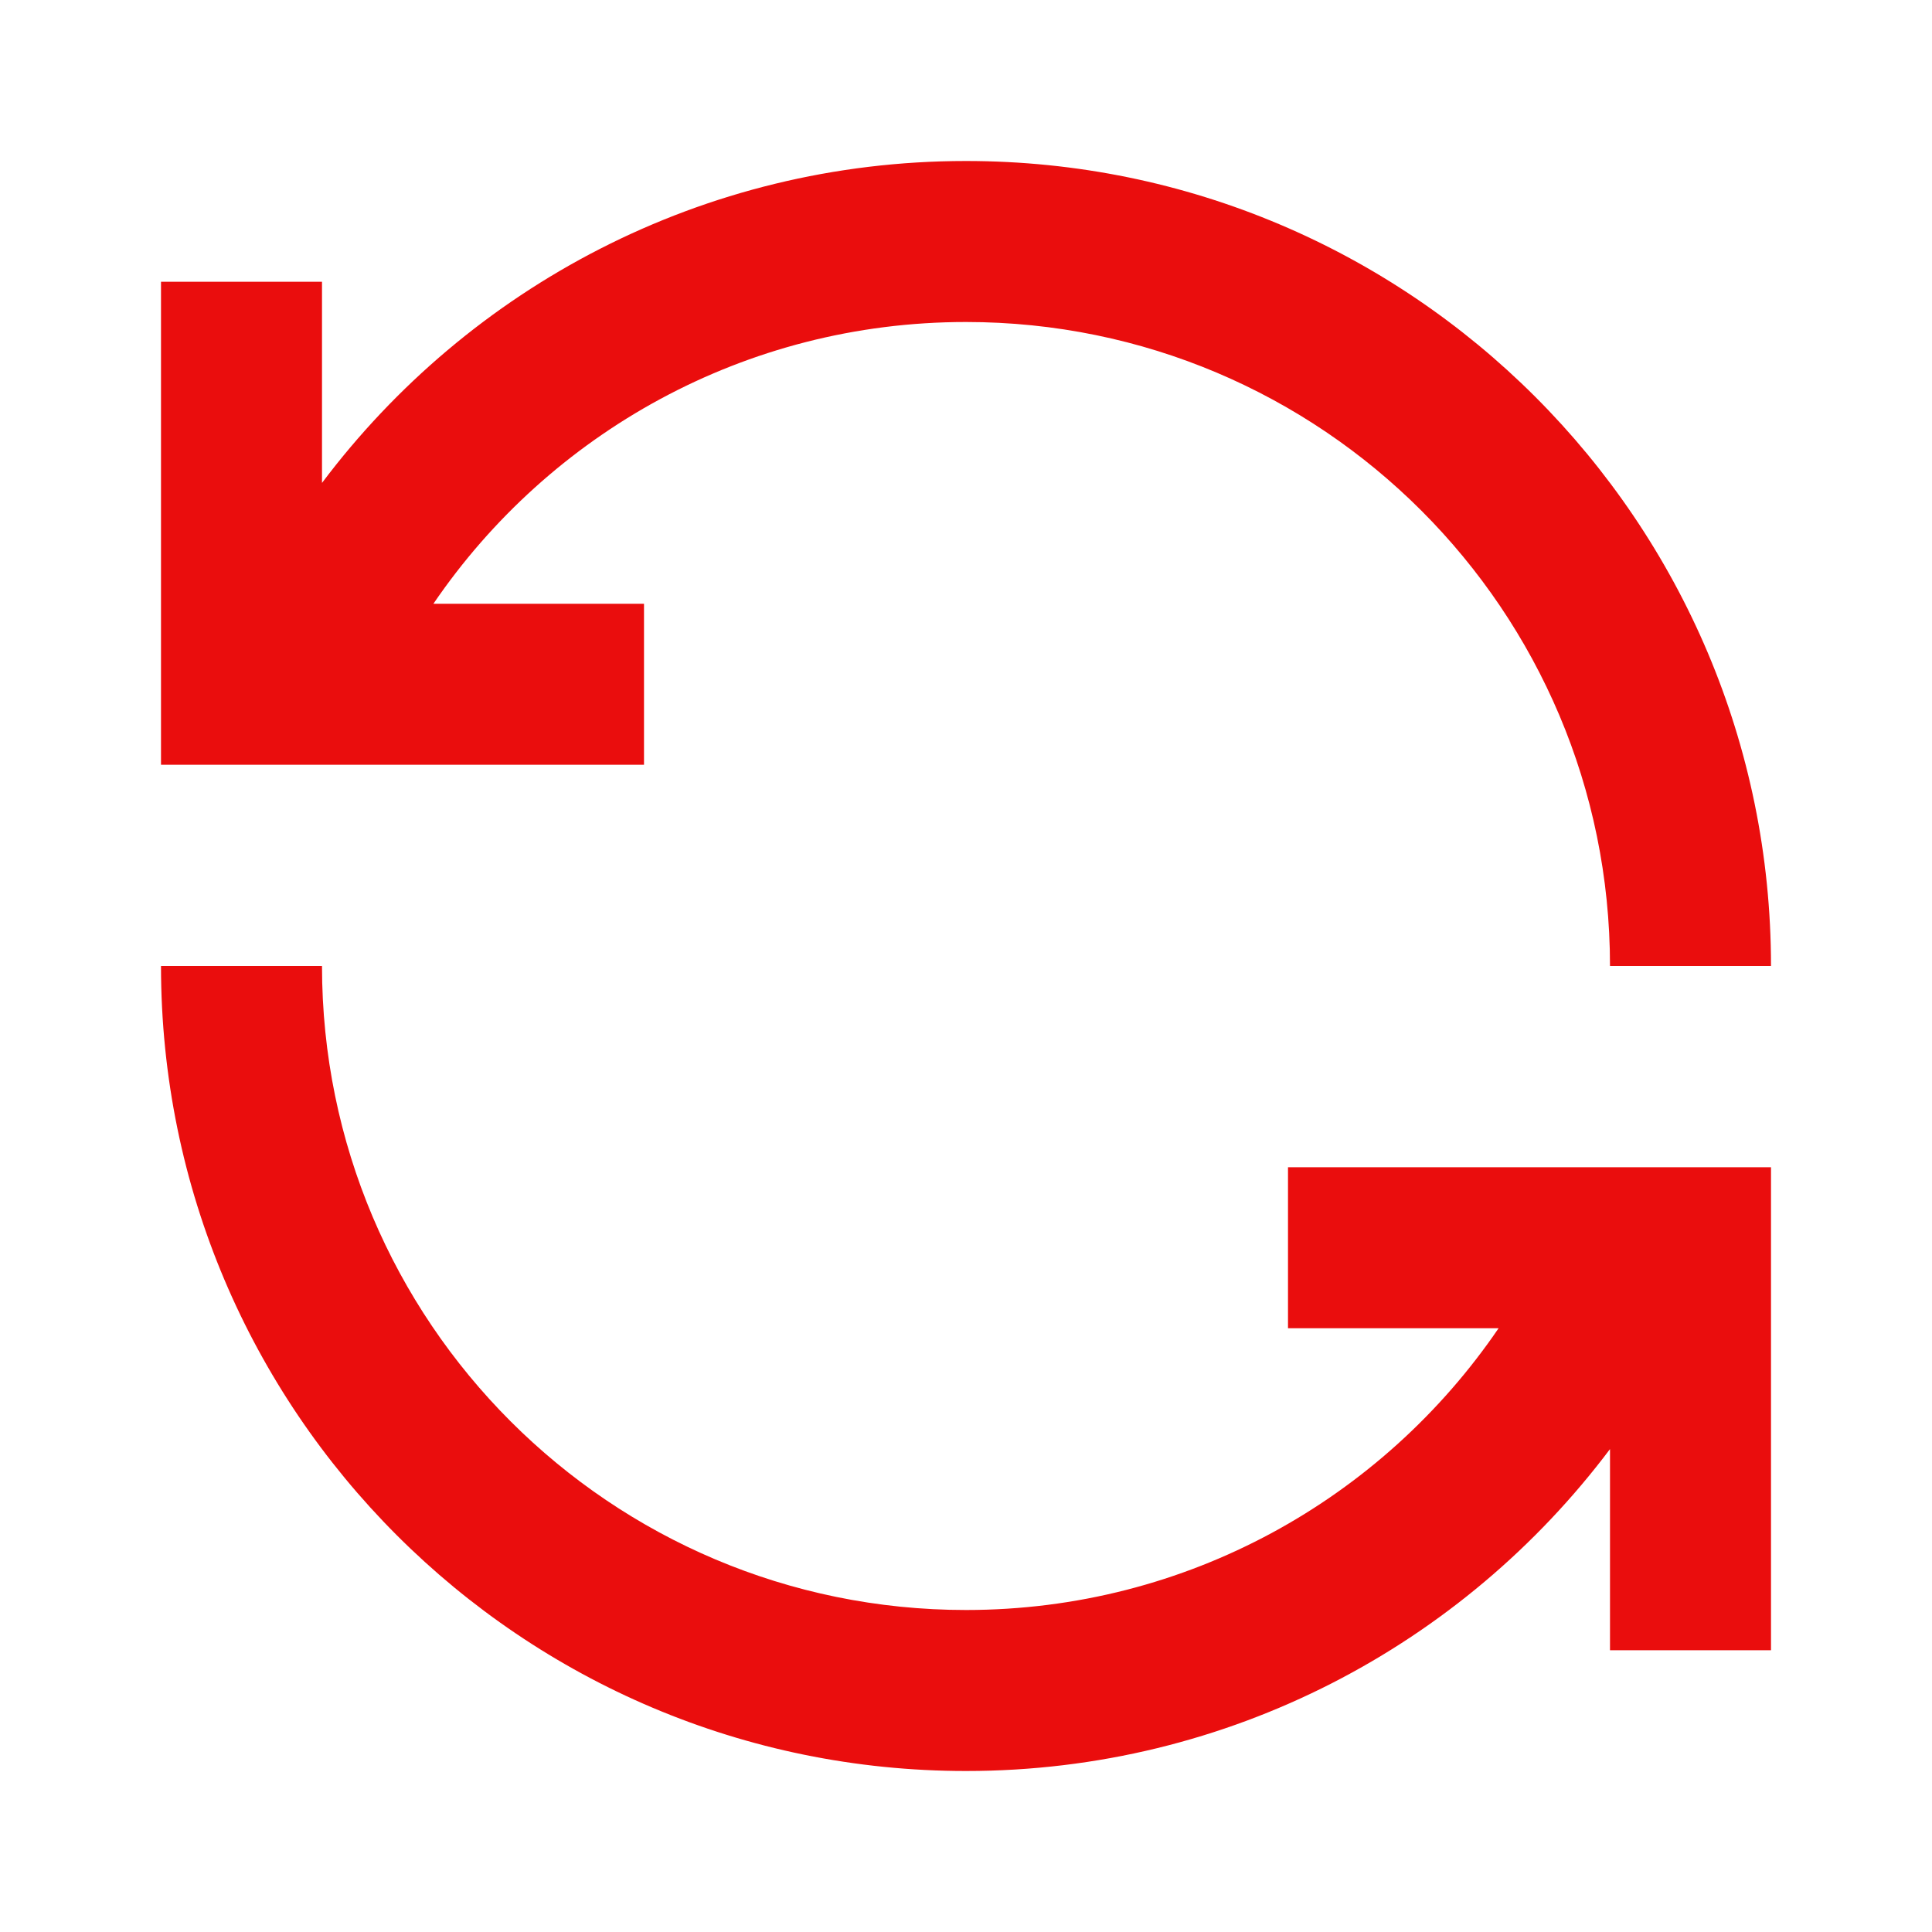
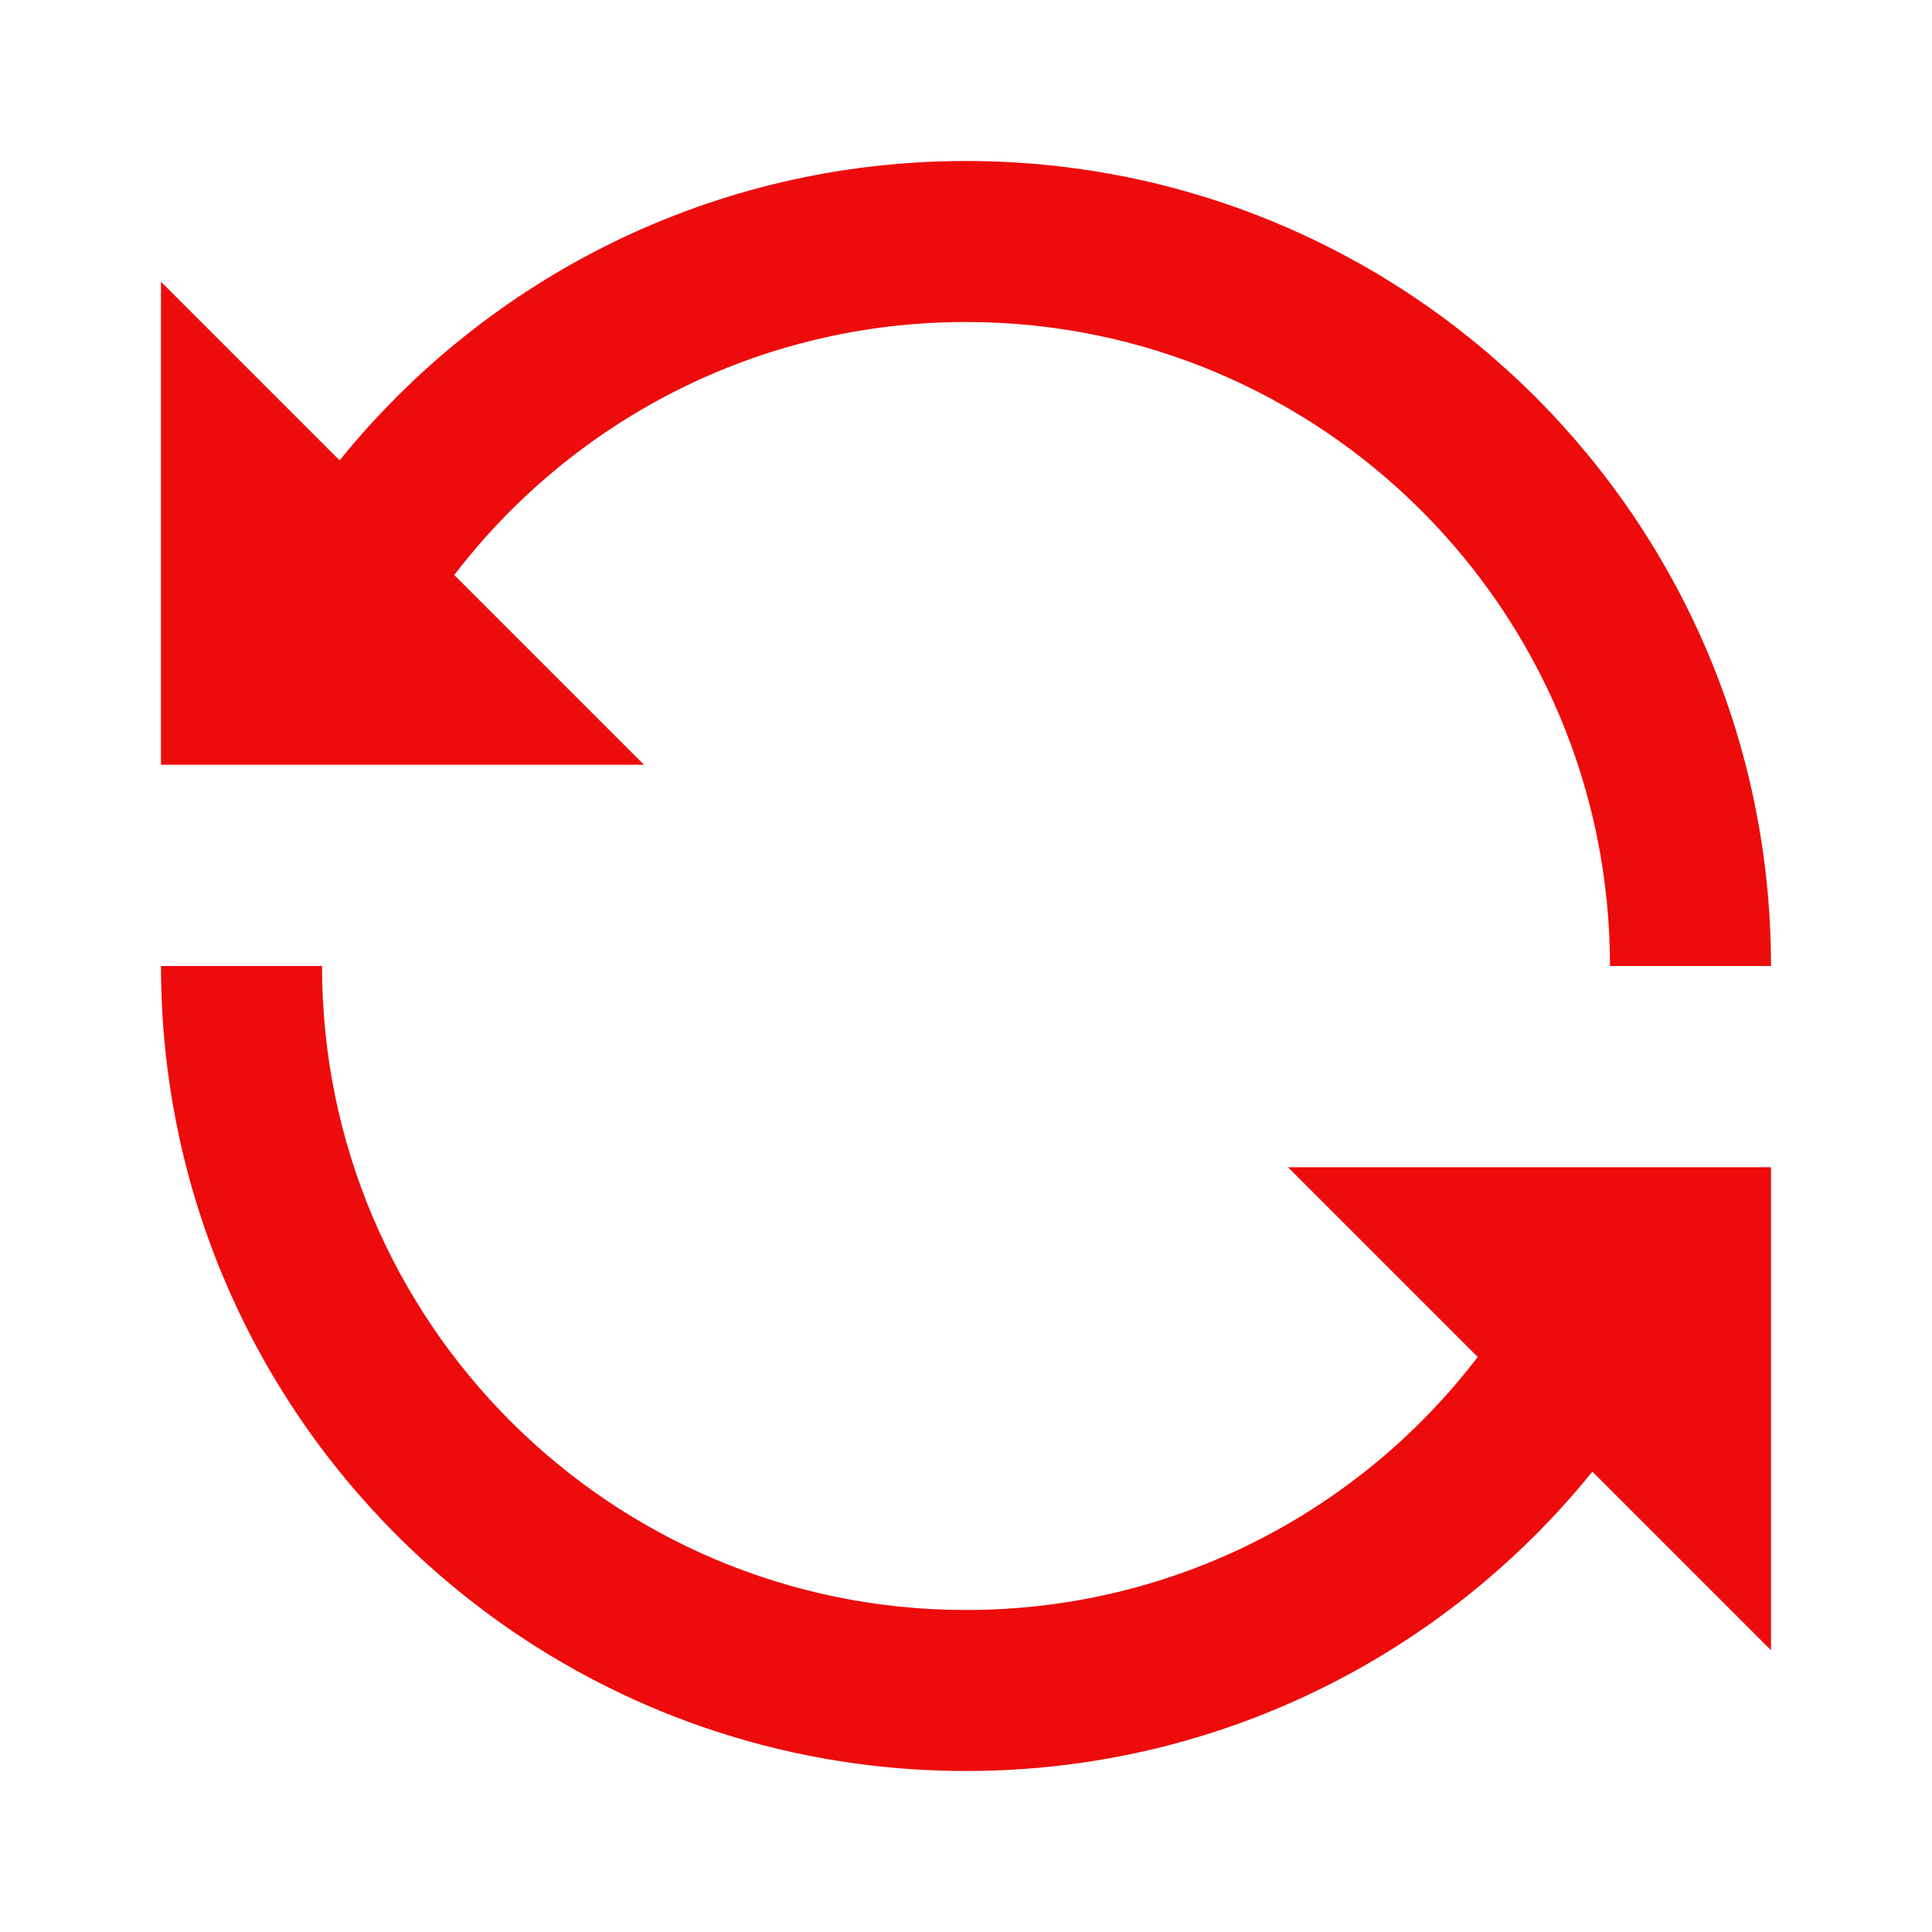
<svg xmlns="http://www.w3.org/2000/svg" viewBox="0 0 24 24">
-   <path d="M12 4C9.251 4 6.825 5.386 5.384 7.5H8V9.5H2V3.5H4V5.999C5.824 3.572 8.728 2 12 2C17.523 2 22 6.477 22 12H20C20 7.582 16.418 4 12 4ZM4 12C4 16.418 7.582 20 12 20C14.749 20 17.175 18.614 18.616 16.5H16V14.5H22V20.5H20V18.001C18.176 20.428 15.272 22 12 22C6.477 22 2 17.523 2 12H4Z" fill="rgba(234,13,13,1)" />
+   <path d="M12 4C9.409 4 7.106 5.231 5.643 7.143L8 9.5H2V3.5L4.219 5.719C6.051 3.452 8.856 2 12 2 17.523 2 22 6.477 22 12H20C20 7.582 16.418 4 12 4ZM4 12C4 16.418 7.582 20 12 20 14.591 20 16.894 18.77 18.357 16.857L16 14.5 22 14.5V20.5L19.781 18.281C17.949 20.548 15.144 22 12 22 6.477 22 2 17.523 2 12H4Z" fill="rgba(237,11,11,1)" />
</svg>
